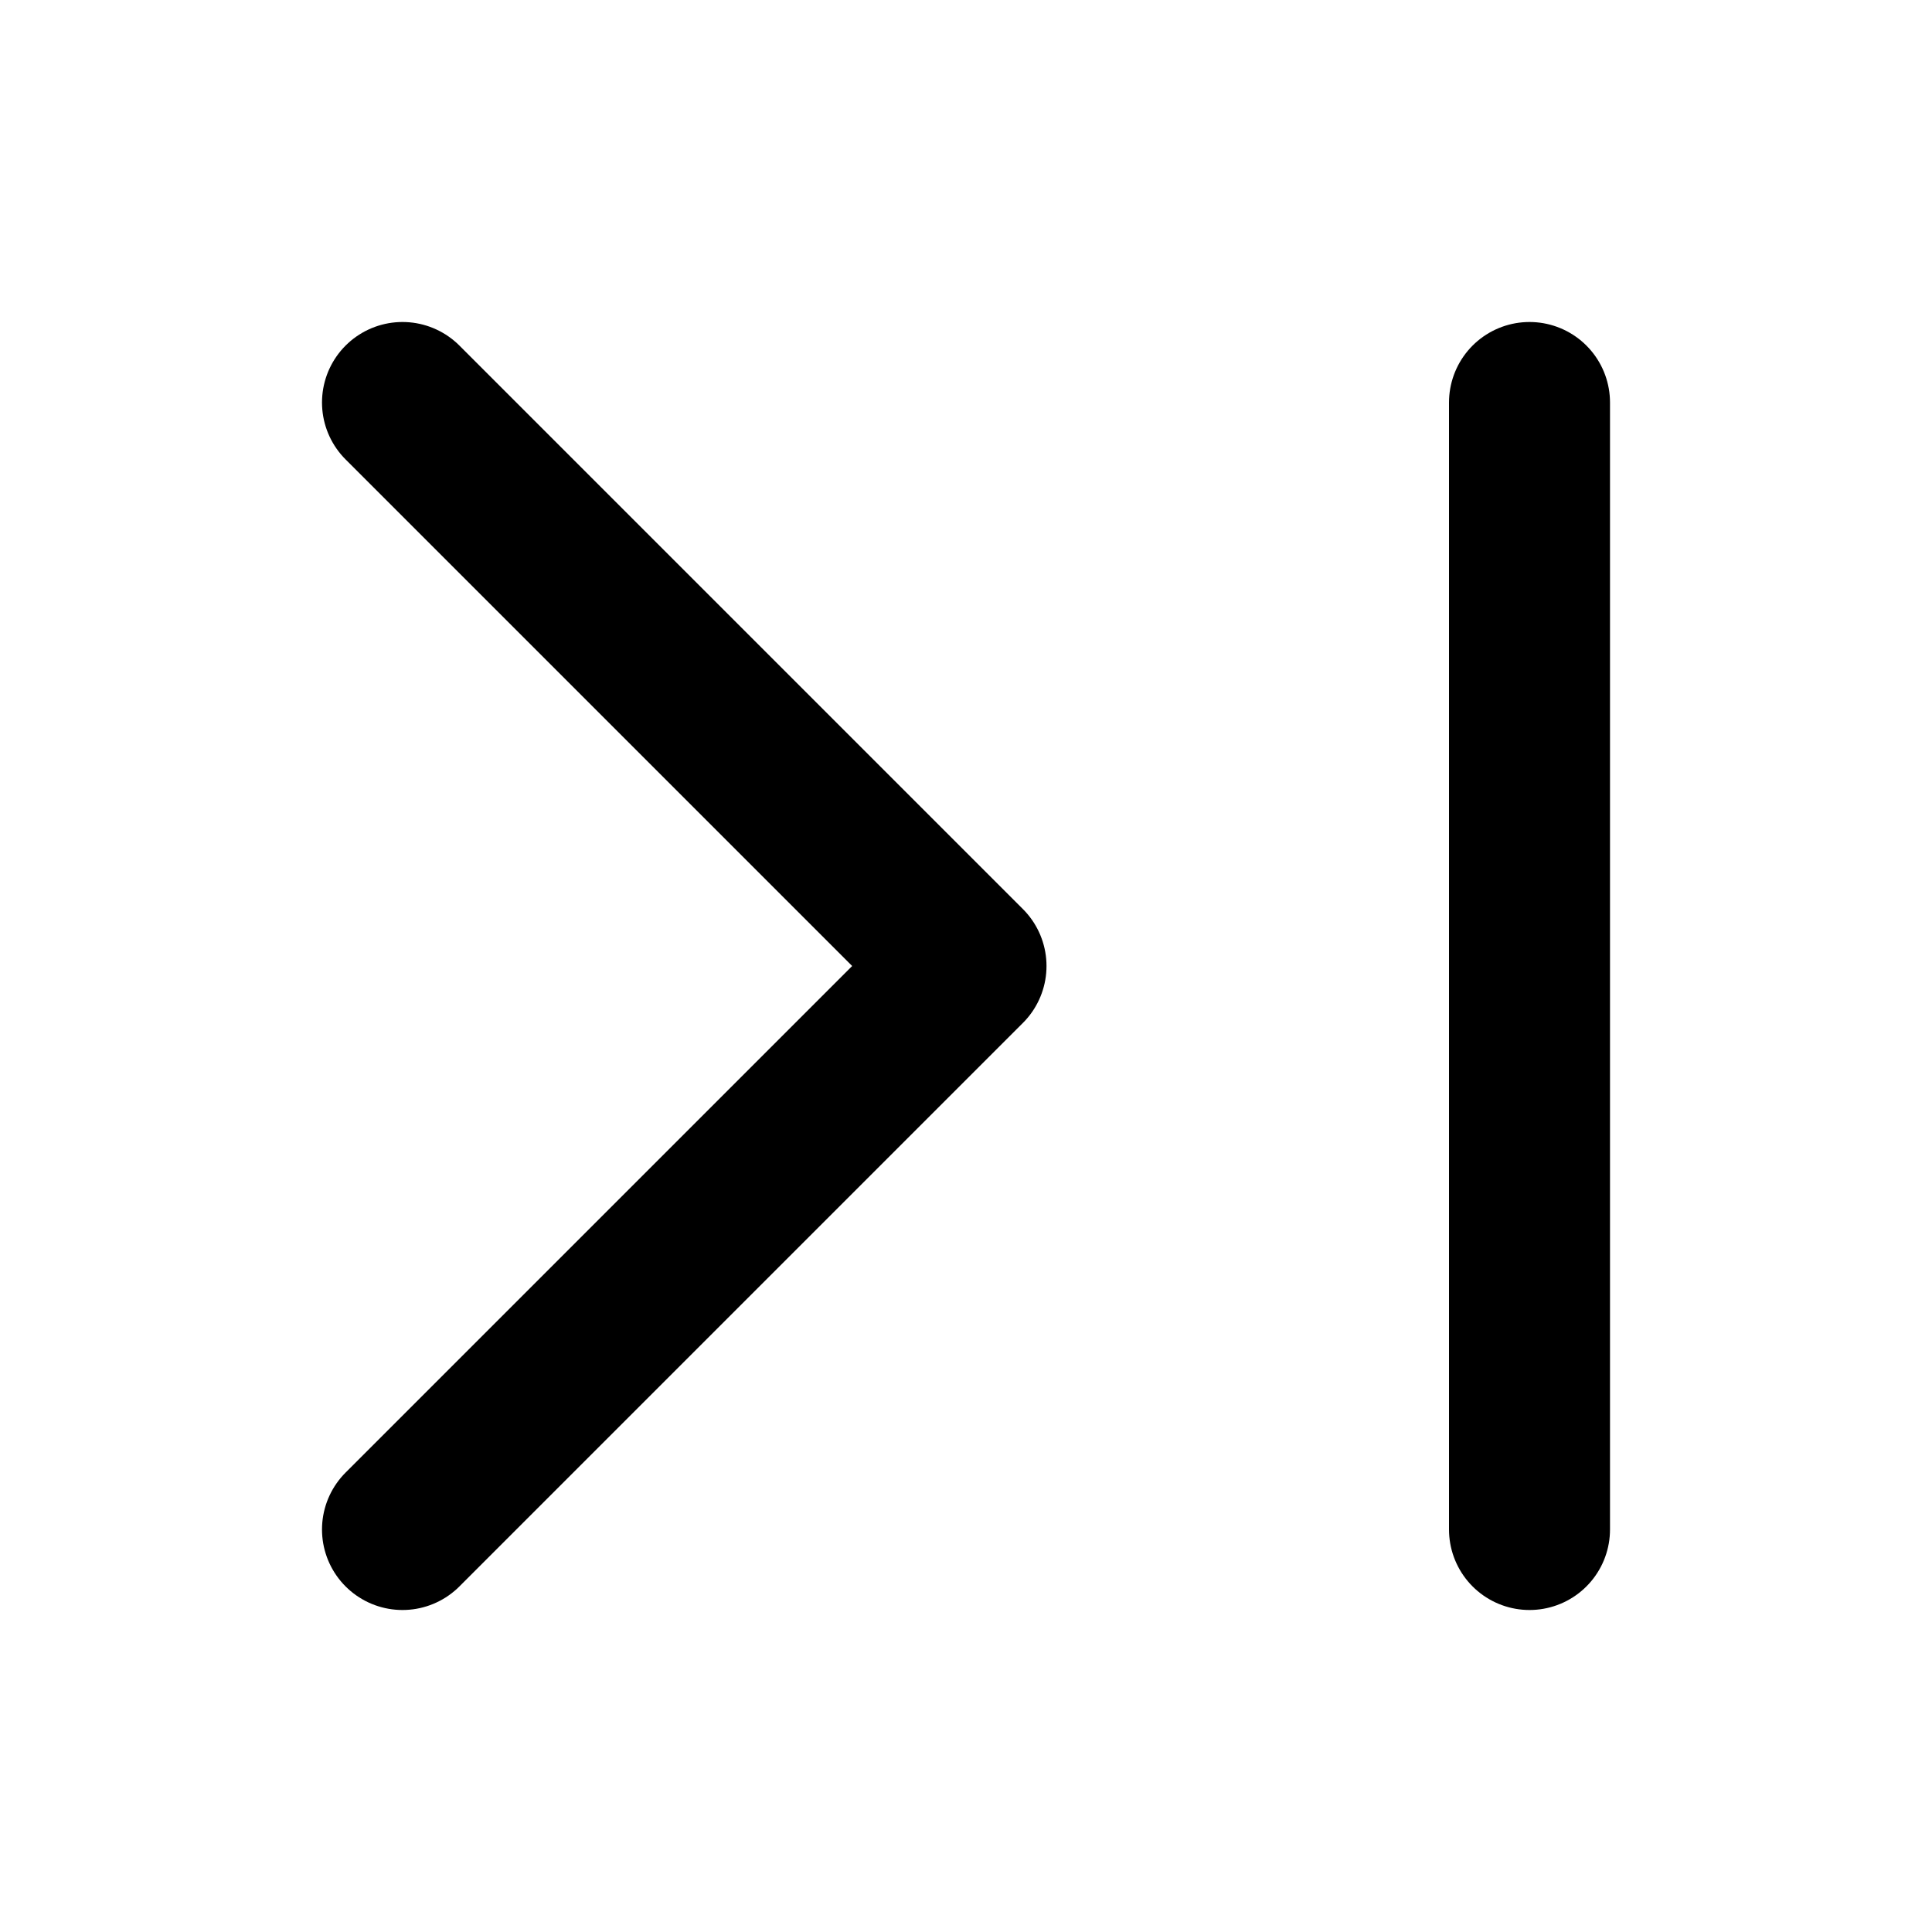
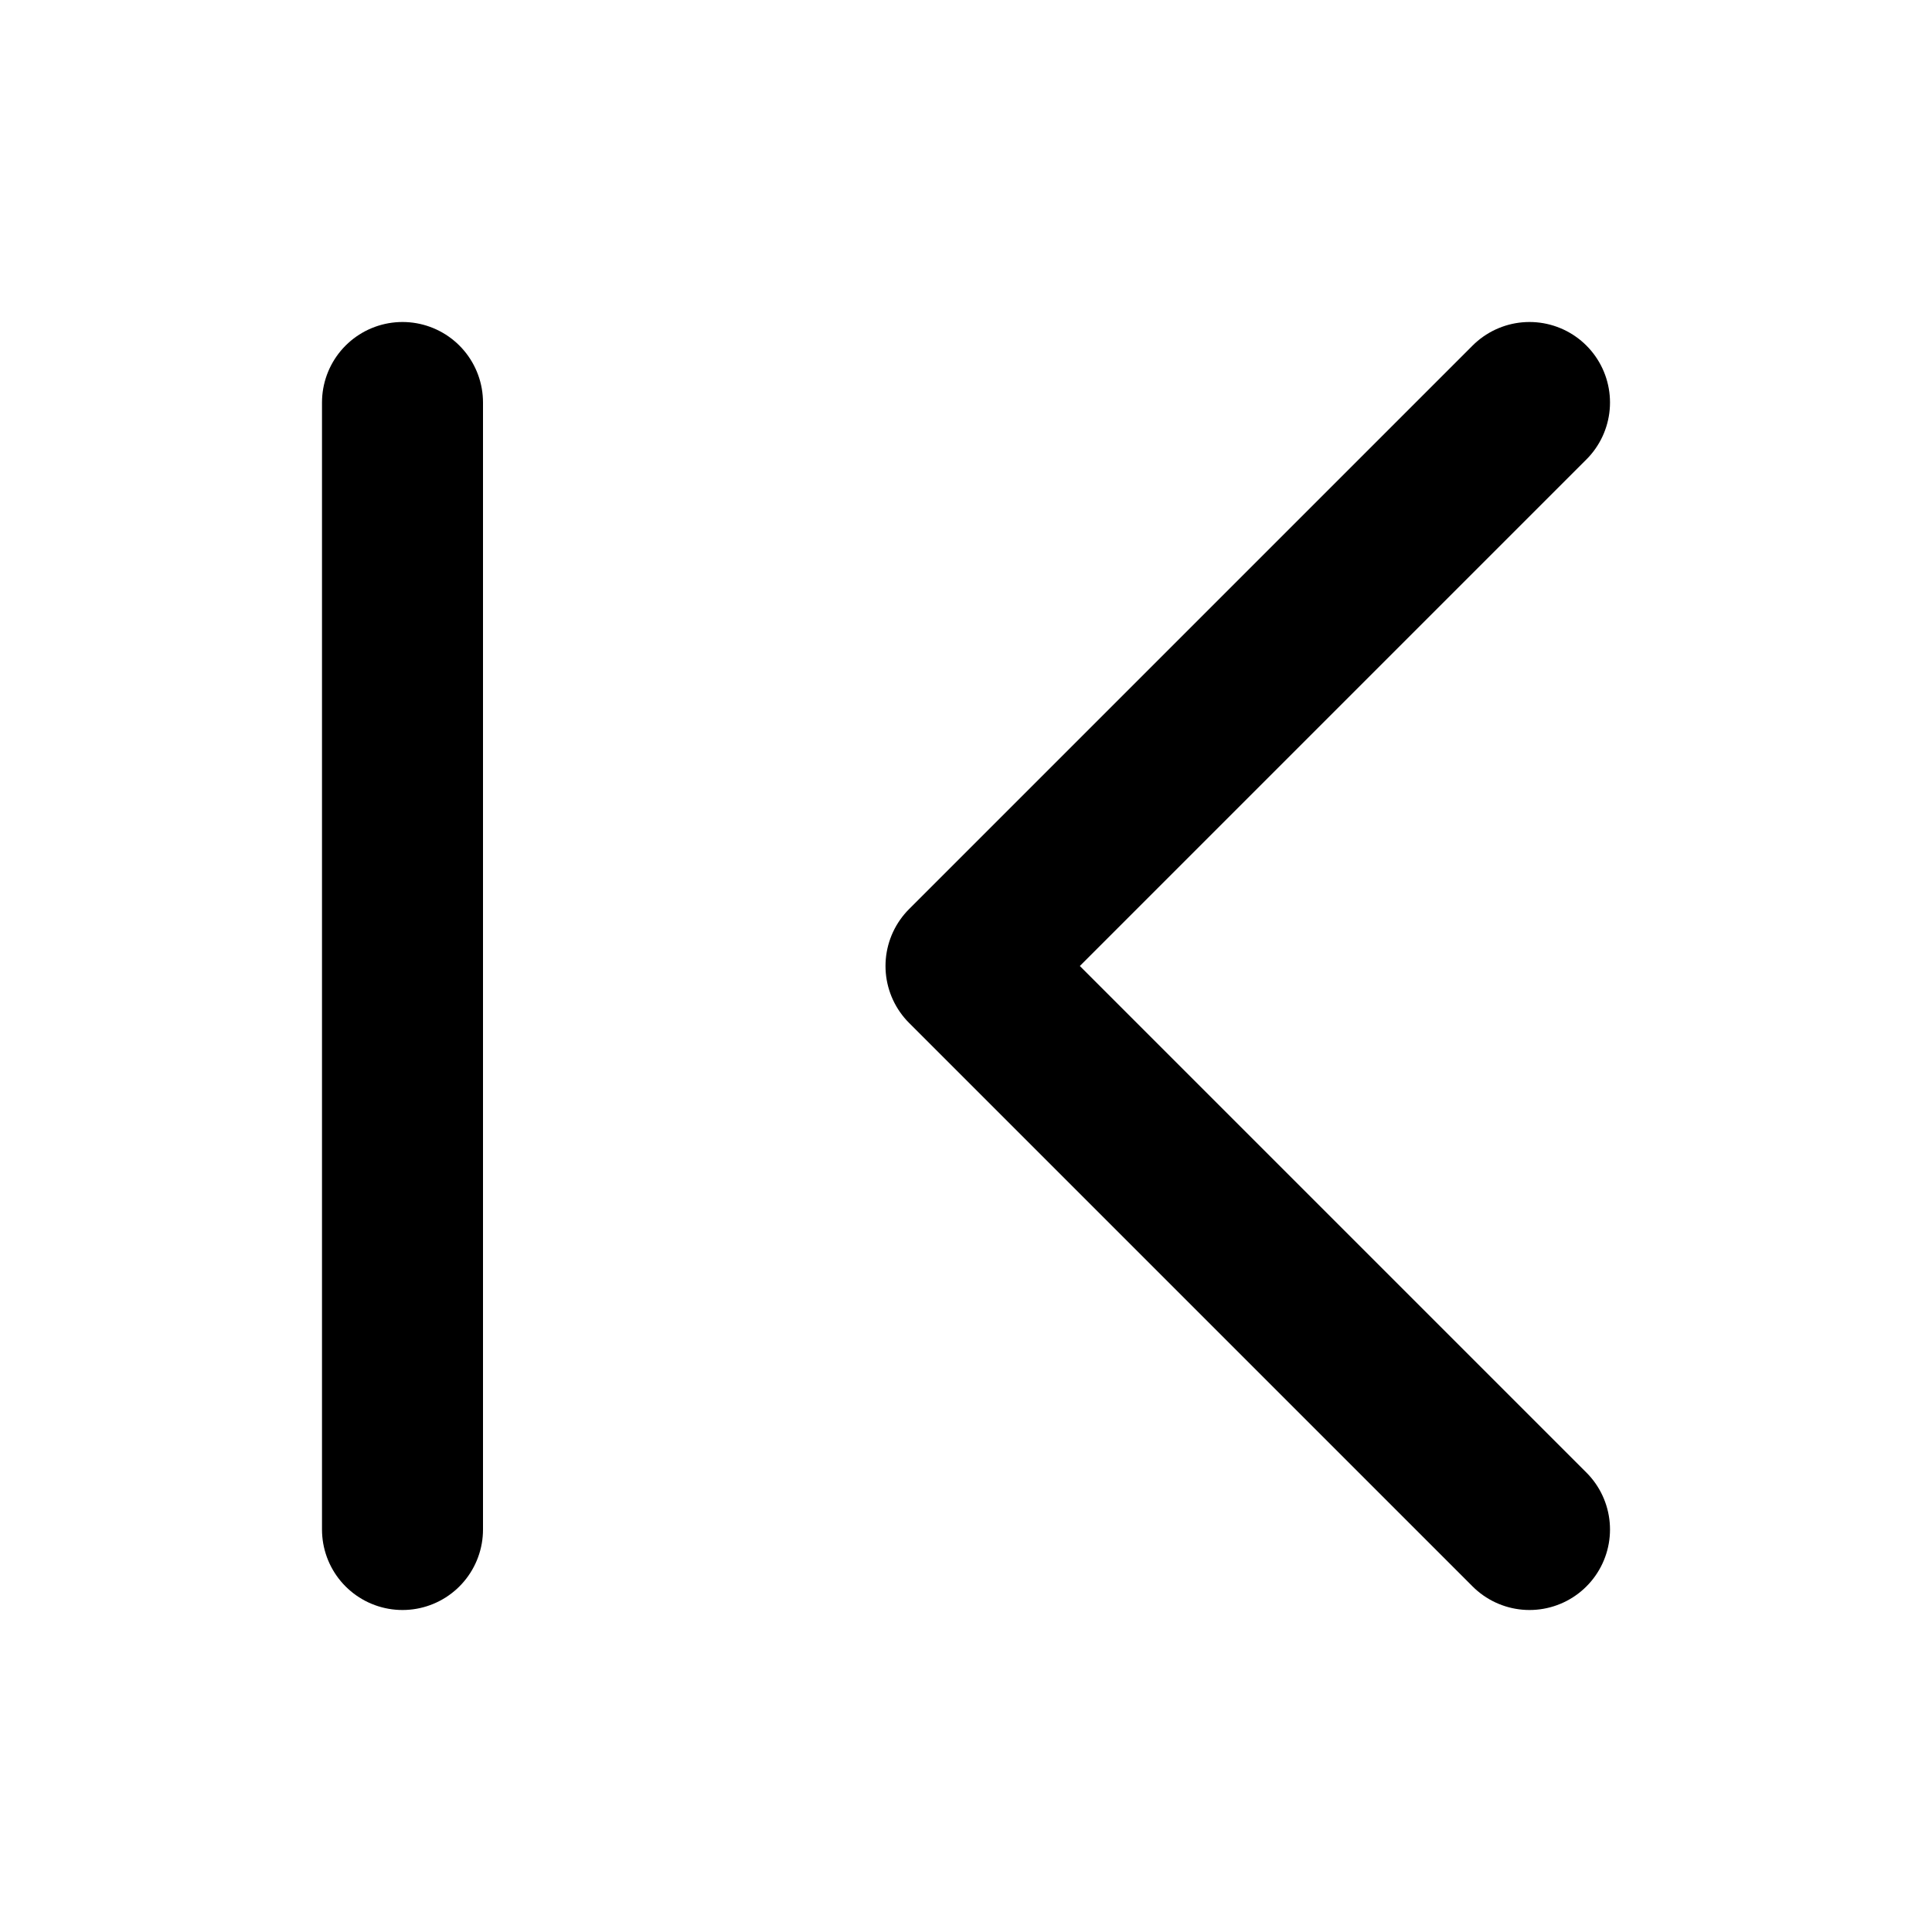
<svg xmlns="http://www.w3.org/2000/svg" fill="none" viewBox="0 0 24 24">
-   <path stroke="currentColor" stroke-linecap="round" stroke-linejoin="round" stroke-width="2" d="m5 19 7-7-7-7m14 14V5" />
+   <path stroke="currentColor" stroke-linecap="round" stroke-linejoin="round" stroke-width="2" d="m19 19-7-7 7-7M5 19V5" />
</svg>
